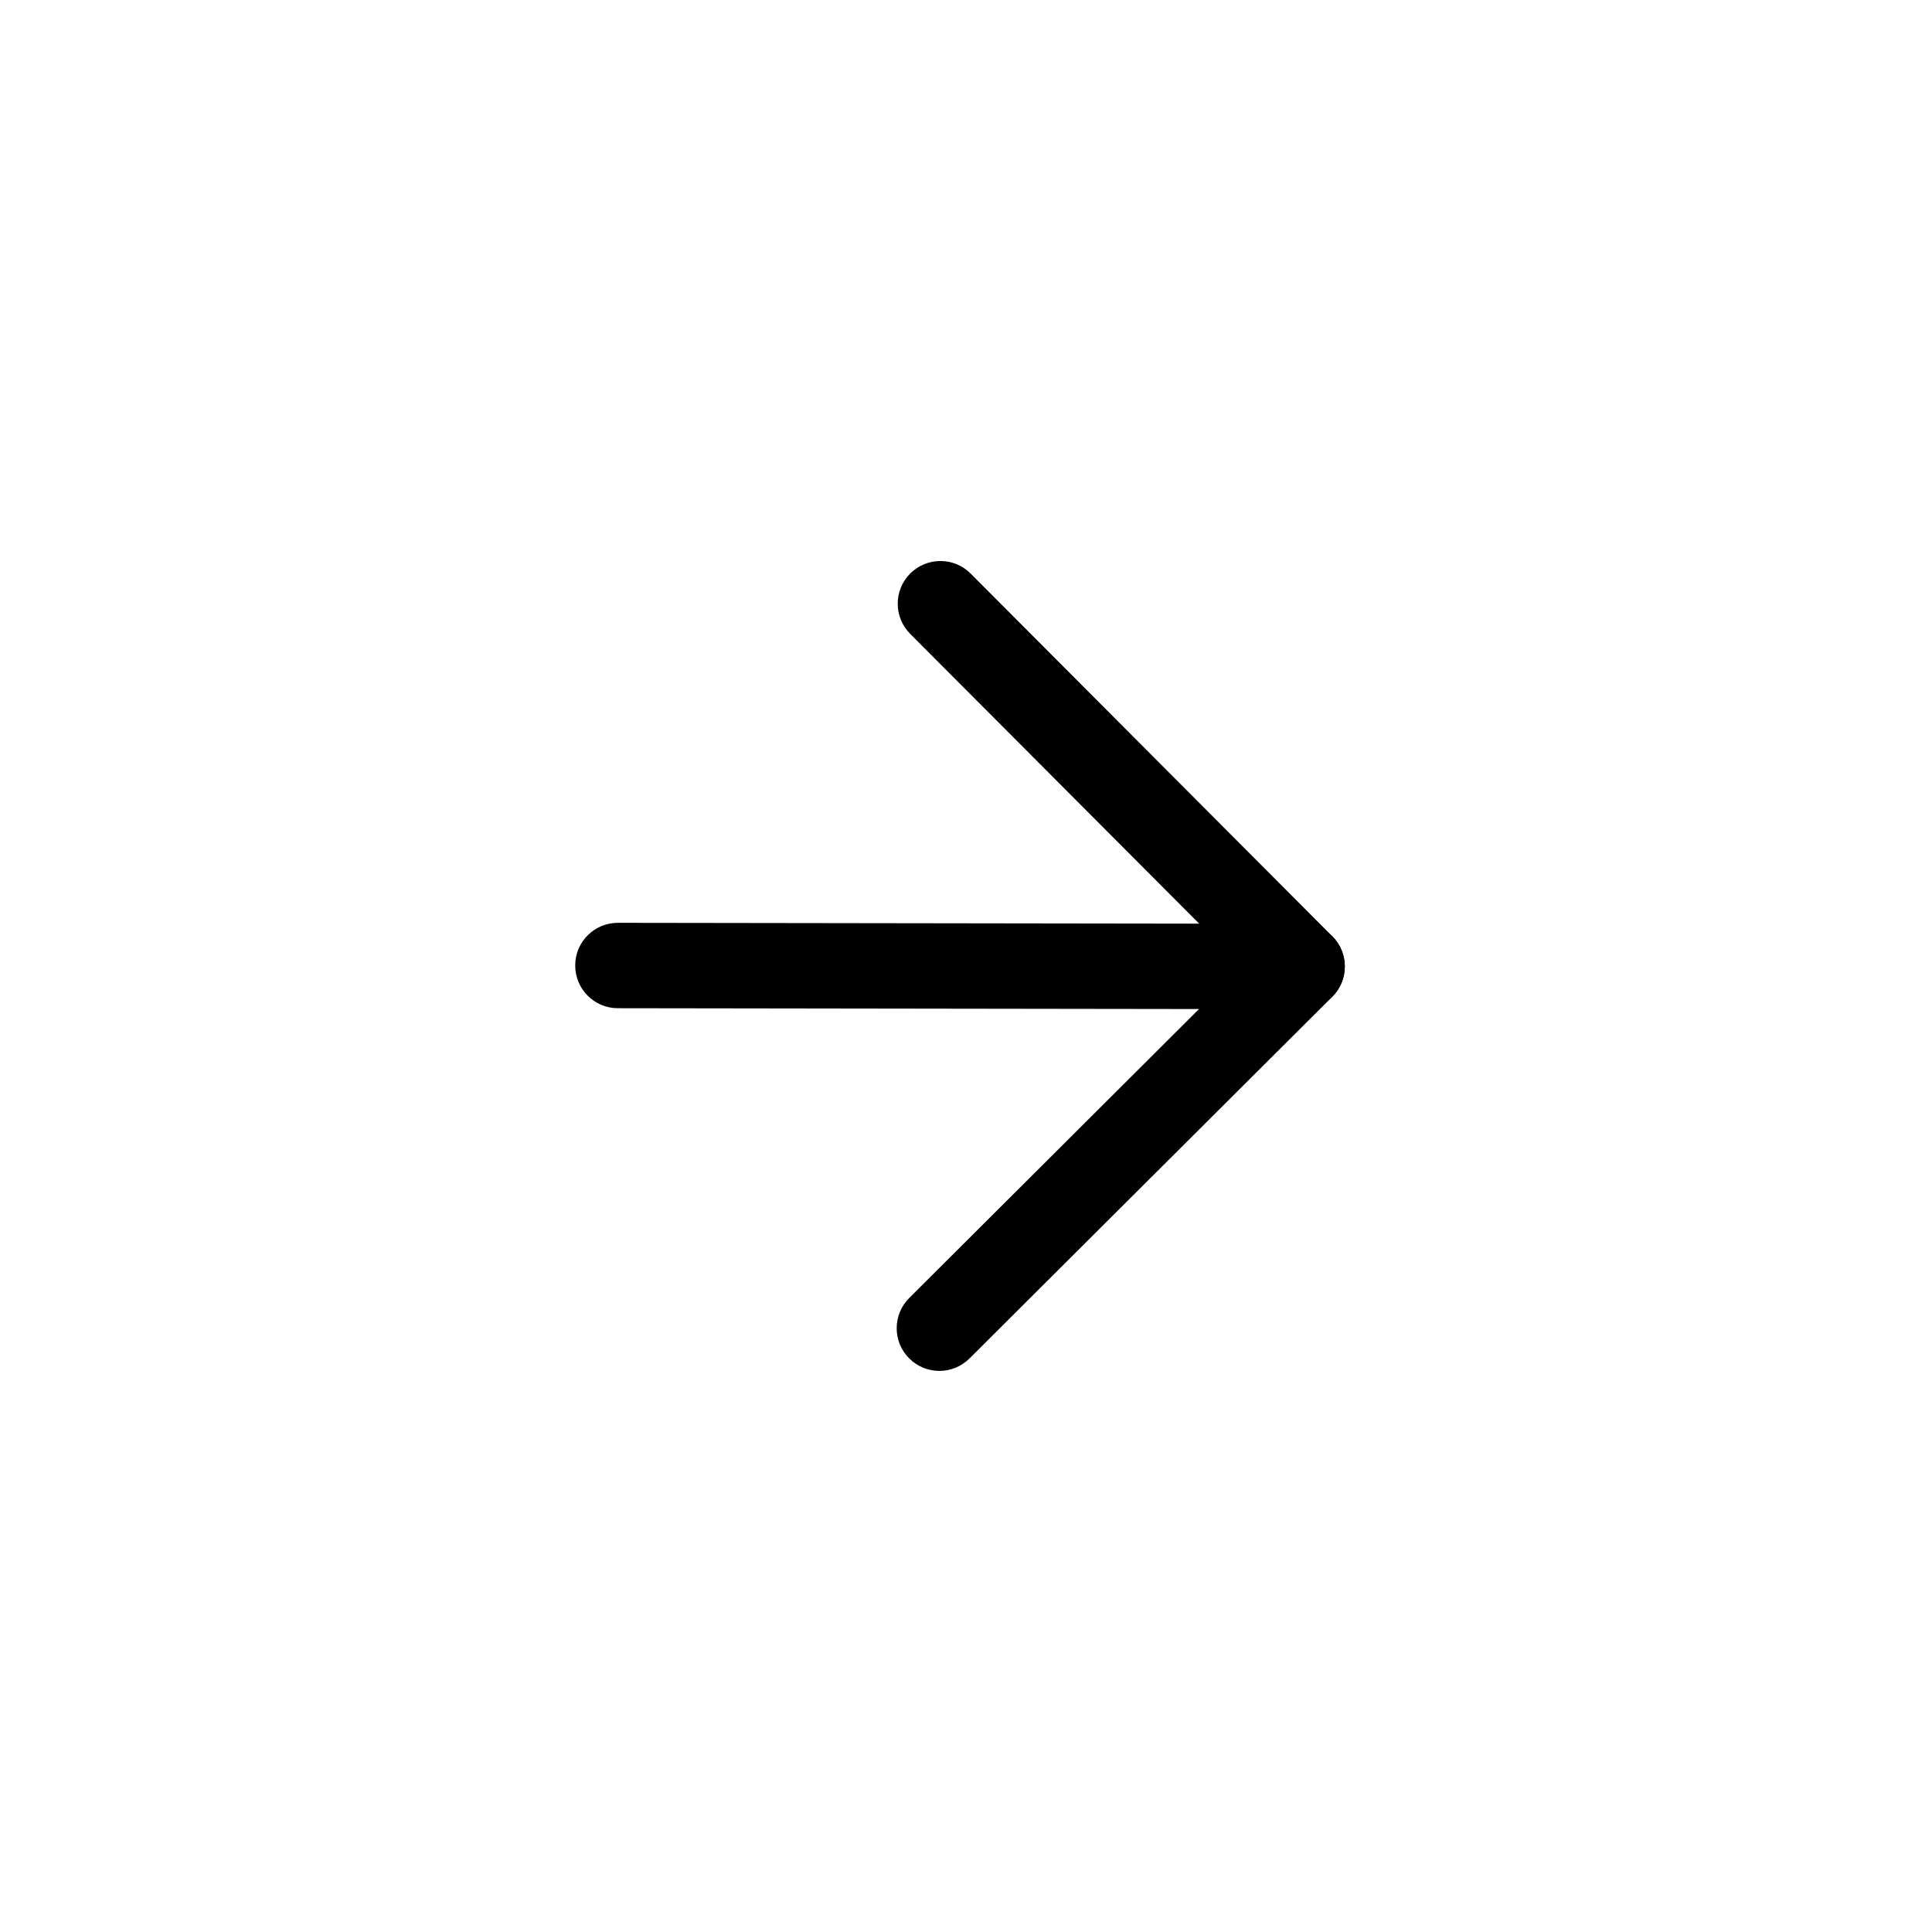
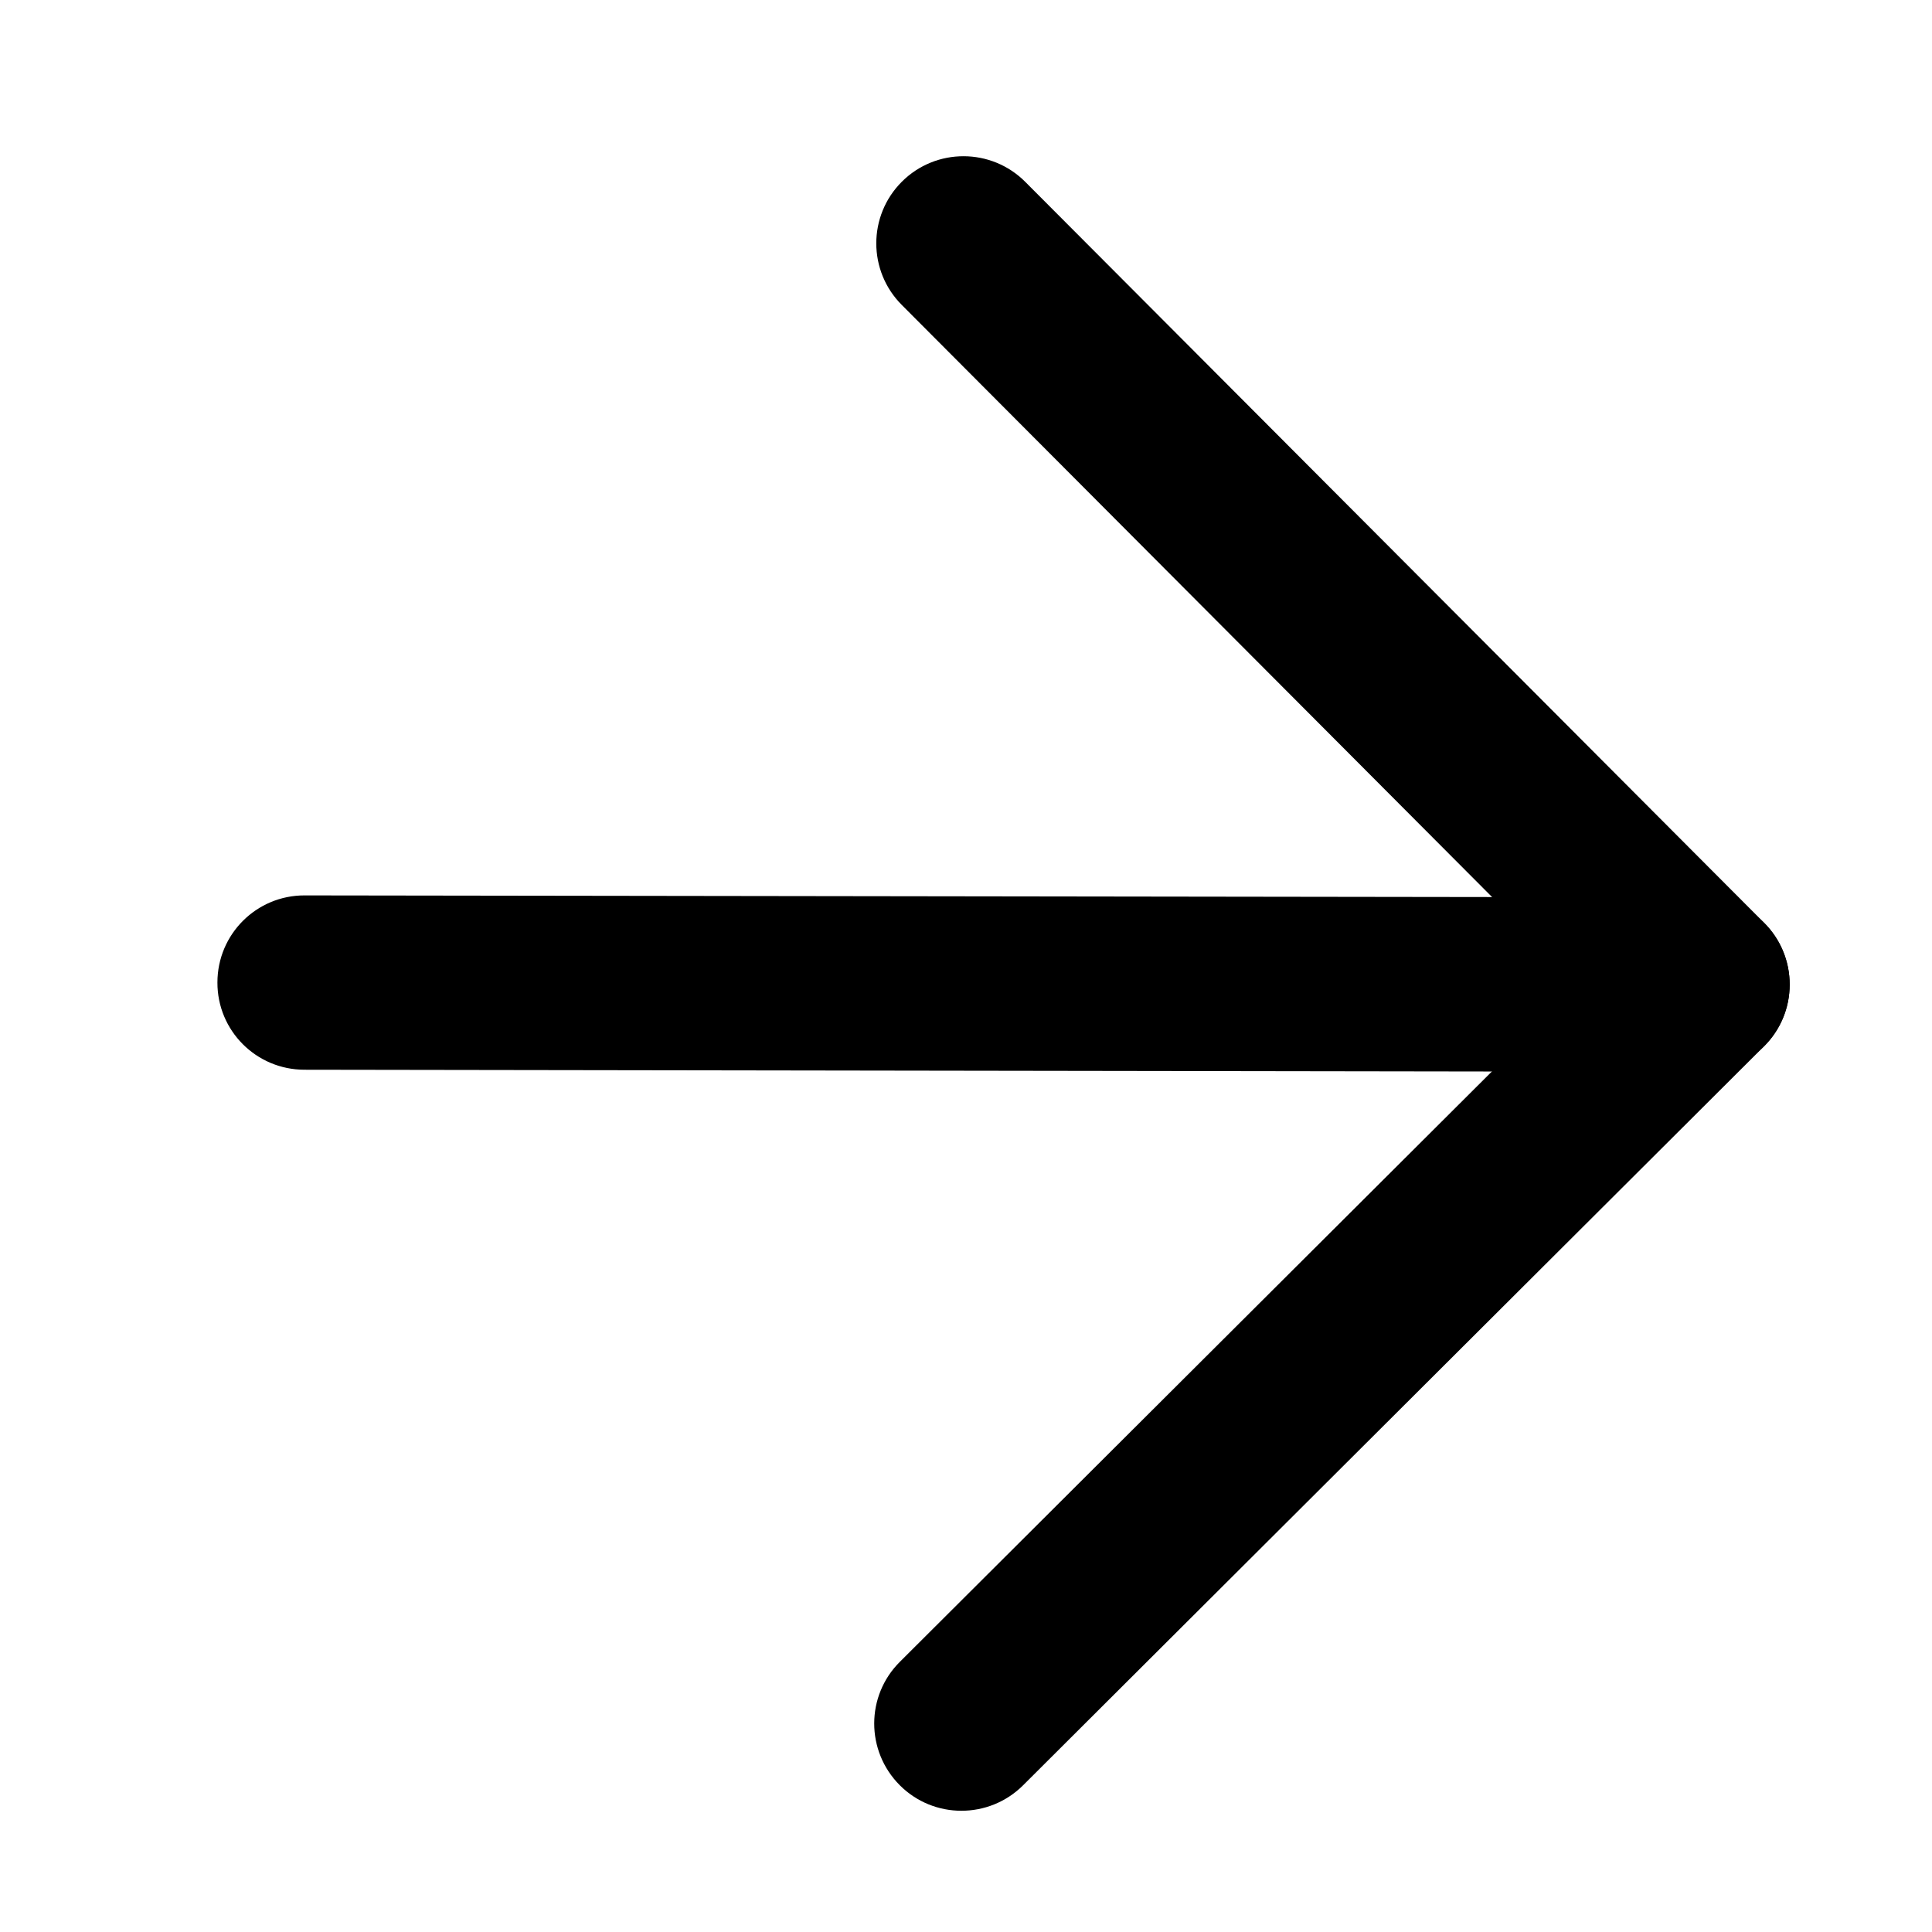
- <svg xmlns="http://www.w3.org/2000/svg" width="40" height="40" viewBox="0 0 40 40" fill="none">
-   <path d="M11.909 19.988C11.908 20.477 12.303 20.873 12.791 20.874L26.958 20.894C27.446 20.894 27.842 20.499 27.843 20.011C27.844 19.523 27.449 19.127 26.96 19.126L12.794 19.106C12.306 19.105 11.909 19.5 11.909 19.988Z" fill="black" />
-   <path d="M18.823 28.123C19.168 28.469 19.727 28.47 20.073 28.125L27.584 20.636C27.929 20.291 27.93 19.731 27.585 19.386L20.096 11.875C19.751 11.529 19.192 11.529 18.846 11.873C18.5 12.218 18.5 12.778 18.844 13.123L25.71 20.008L18.825 26.873C18.479 27.218 18.478 27.778 18.823 28.123Z" fill="black" />
+ <svg xmlns="http://www.w3.org/2000/svg" width="13" height="13" viewBox="0 0 13 13" fill="none">
+   <path d="M1.463 6.611C1.462 6.935 1.724 7.198 2.049 7.198L11.455 7.212C11.779 7.212 12.042 6.95 12.042 6.625C12.043 6.301 11.78 6.038 11.456 6.038L2.05 6.025C1.726 6.024 1.463 6.286 1.463 6.611Z" fill="black" />
+   <path d="M6.054 12.012C6.282 12.241 6.654 12.242 6.884 12.013L11.87 7.04C12.1 6.811 12.1 6.44 11.871 6.21L6.899 1.224C6.67 0.994 6.298 0.994 6.069 1.222C5.839 1.451 5.839 1.823 6.068 2.052L10.626 6.624L6.055 11.182C5.825 11.411 5.825 11.782 6.054 12.012Z" fill="black" />
</svg>
